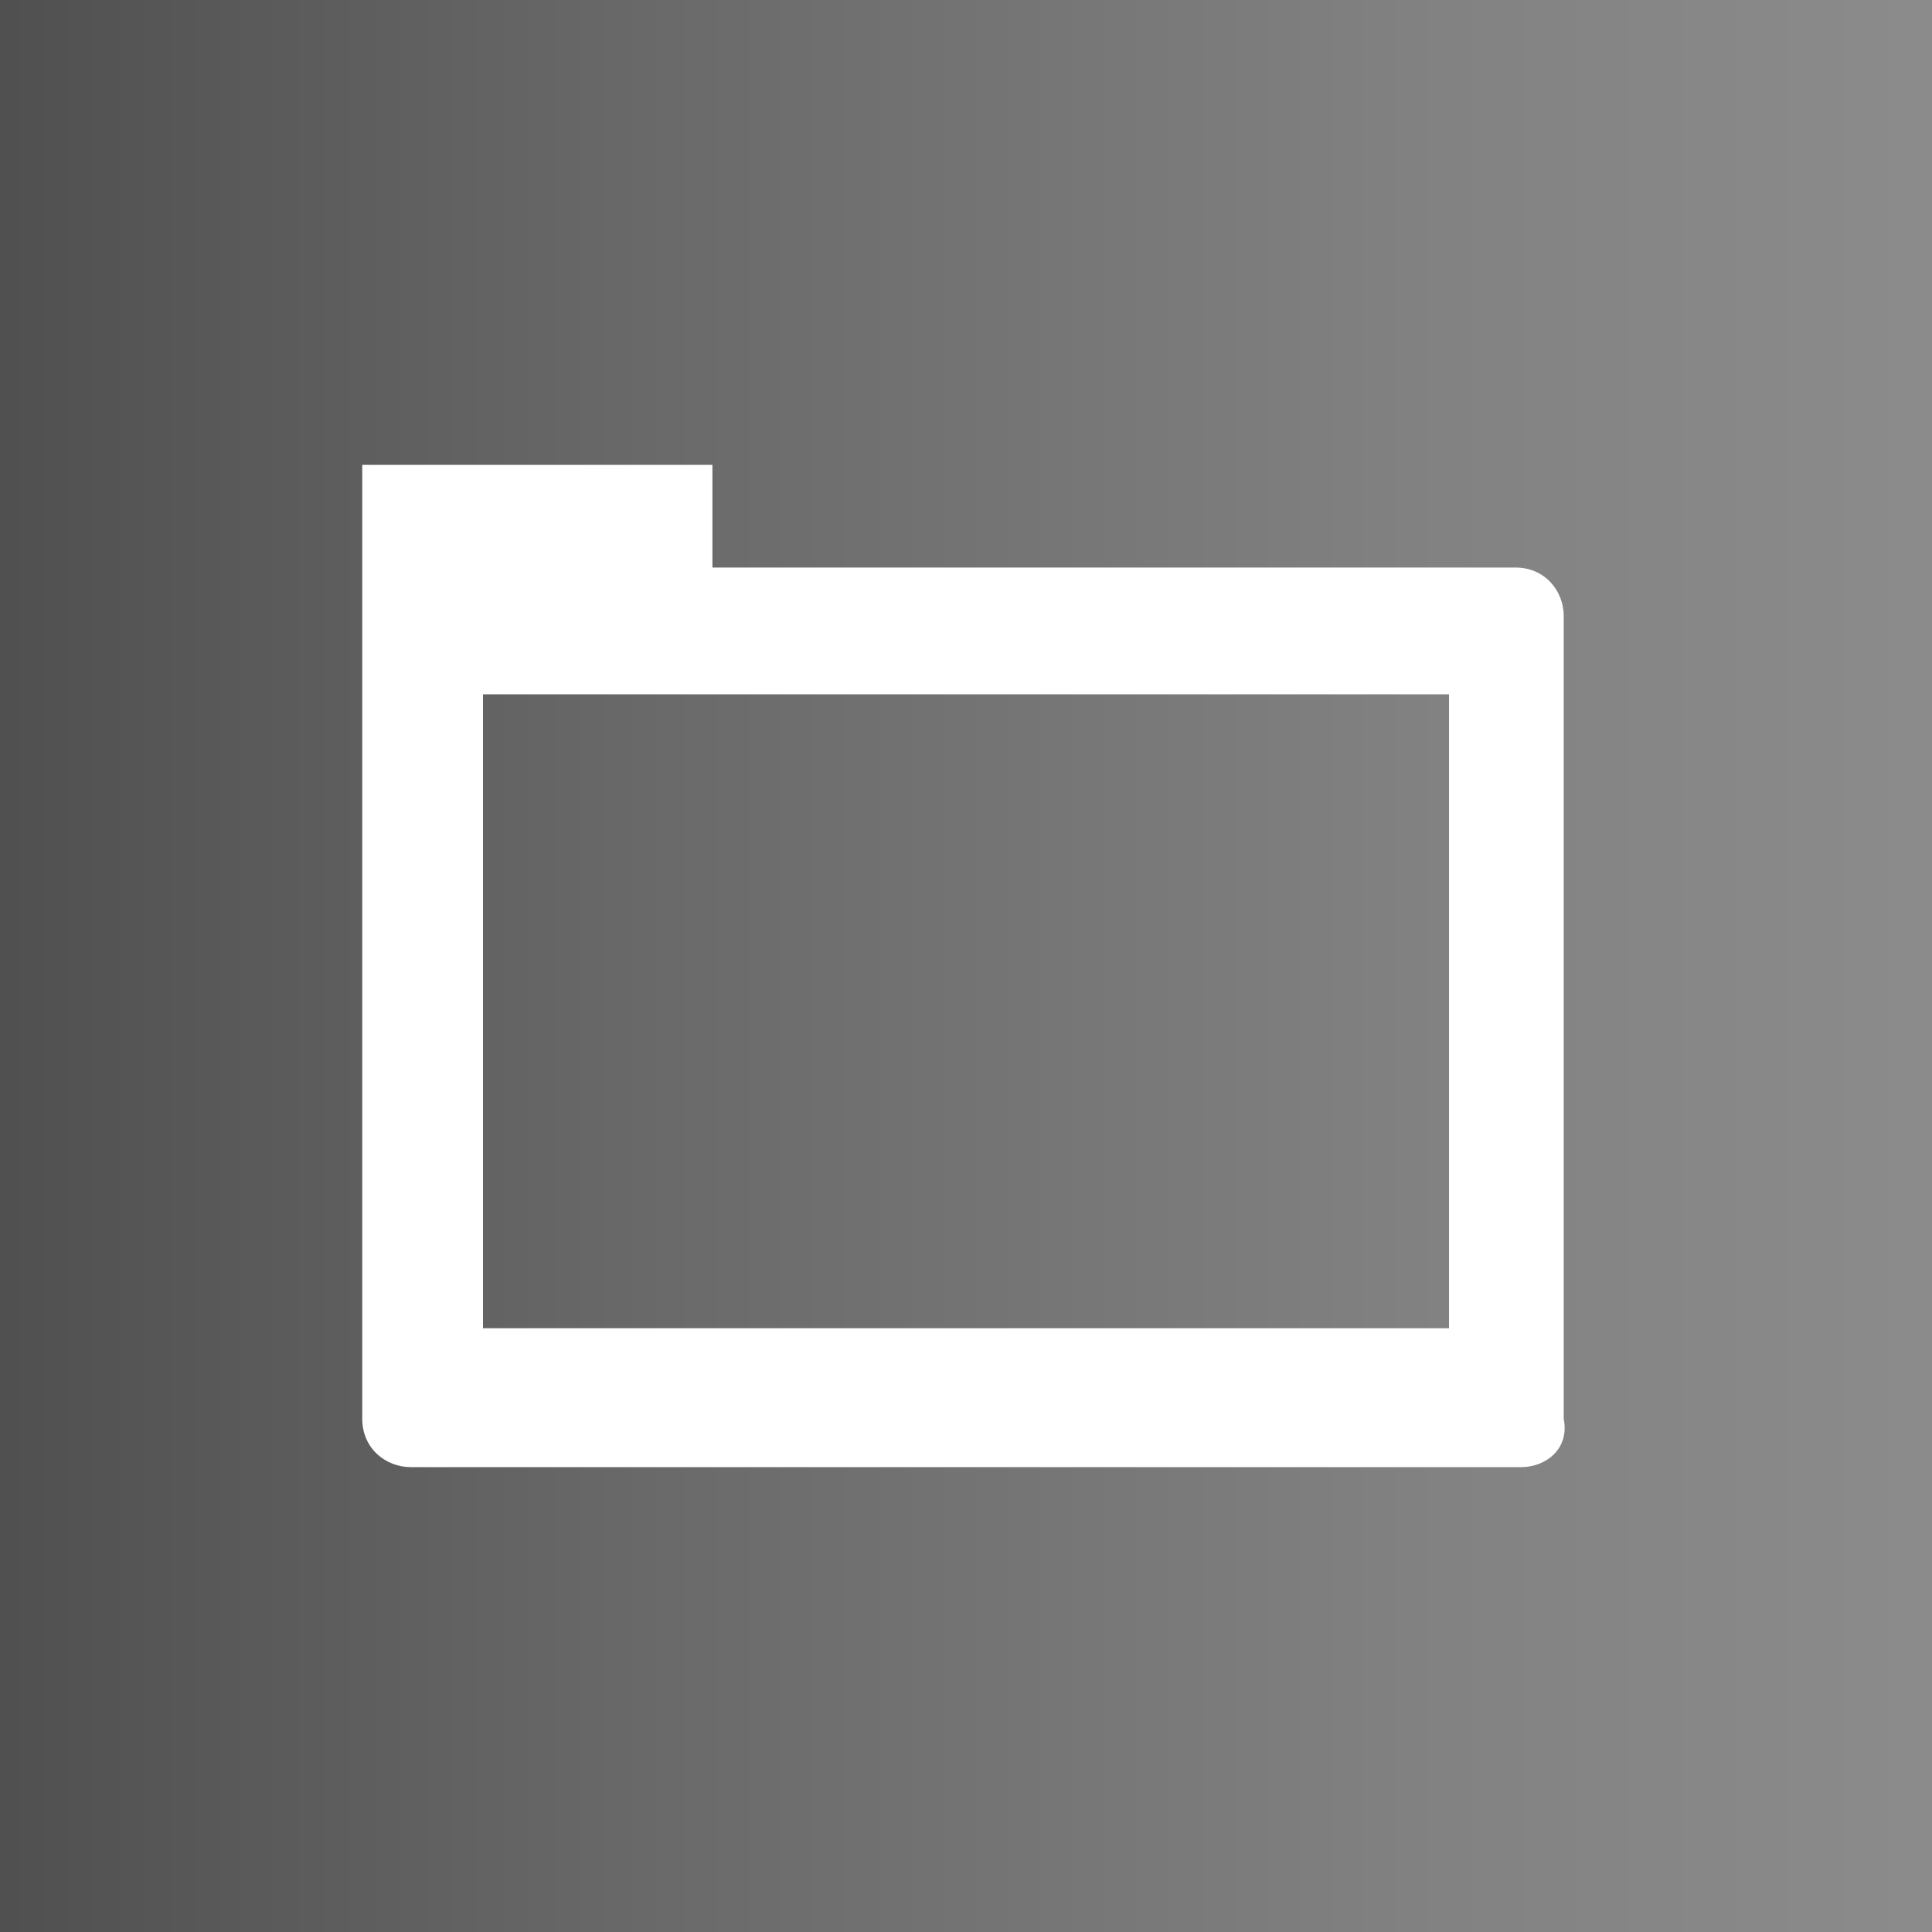
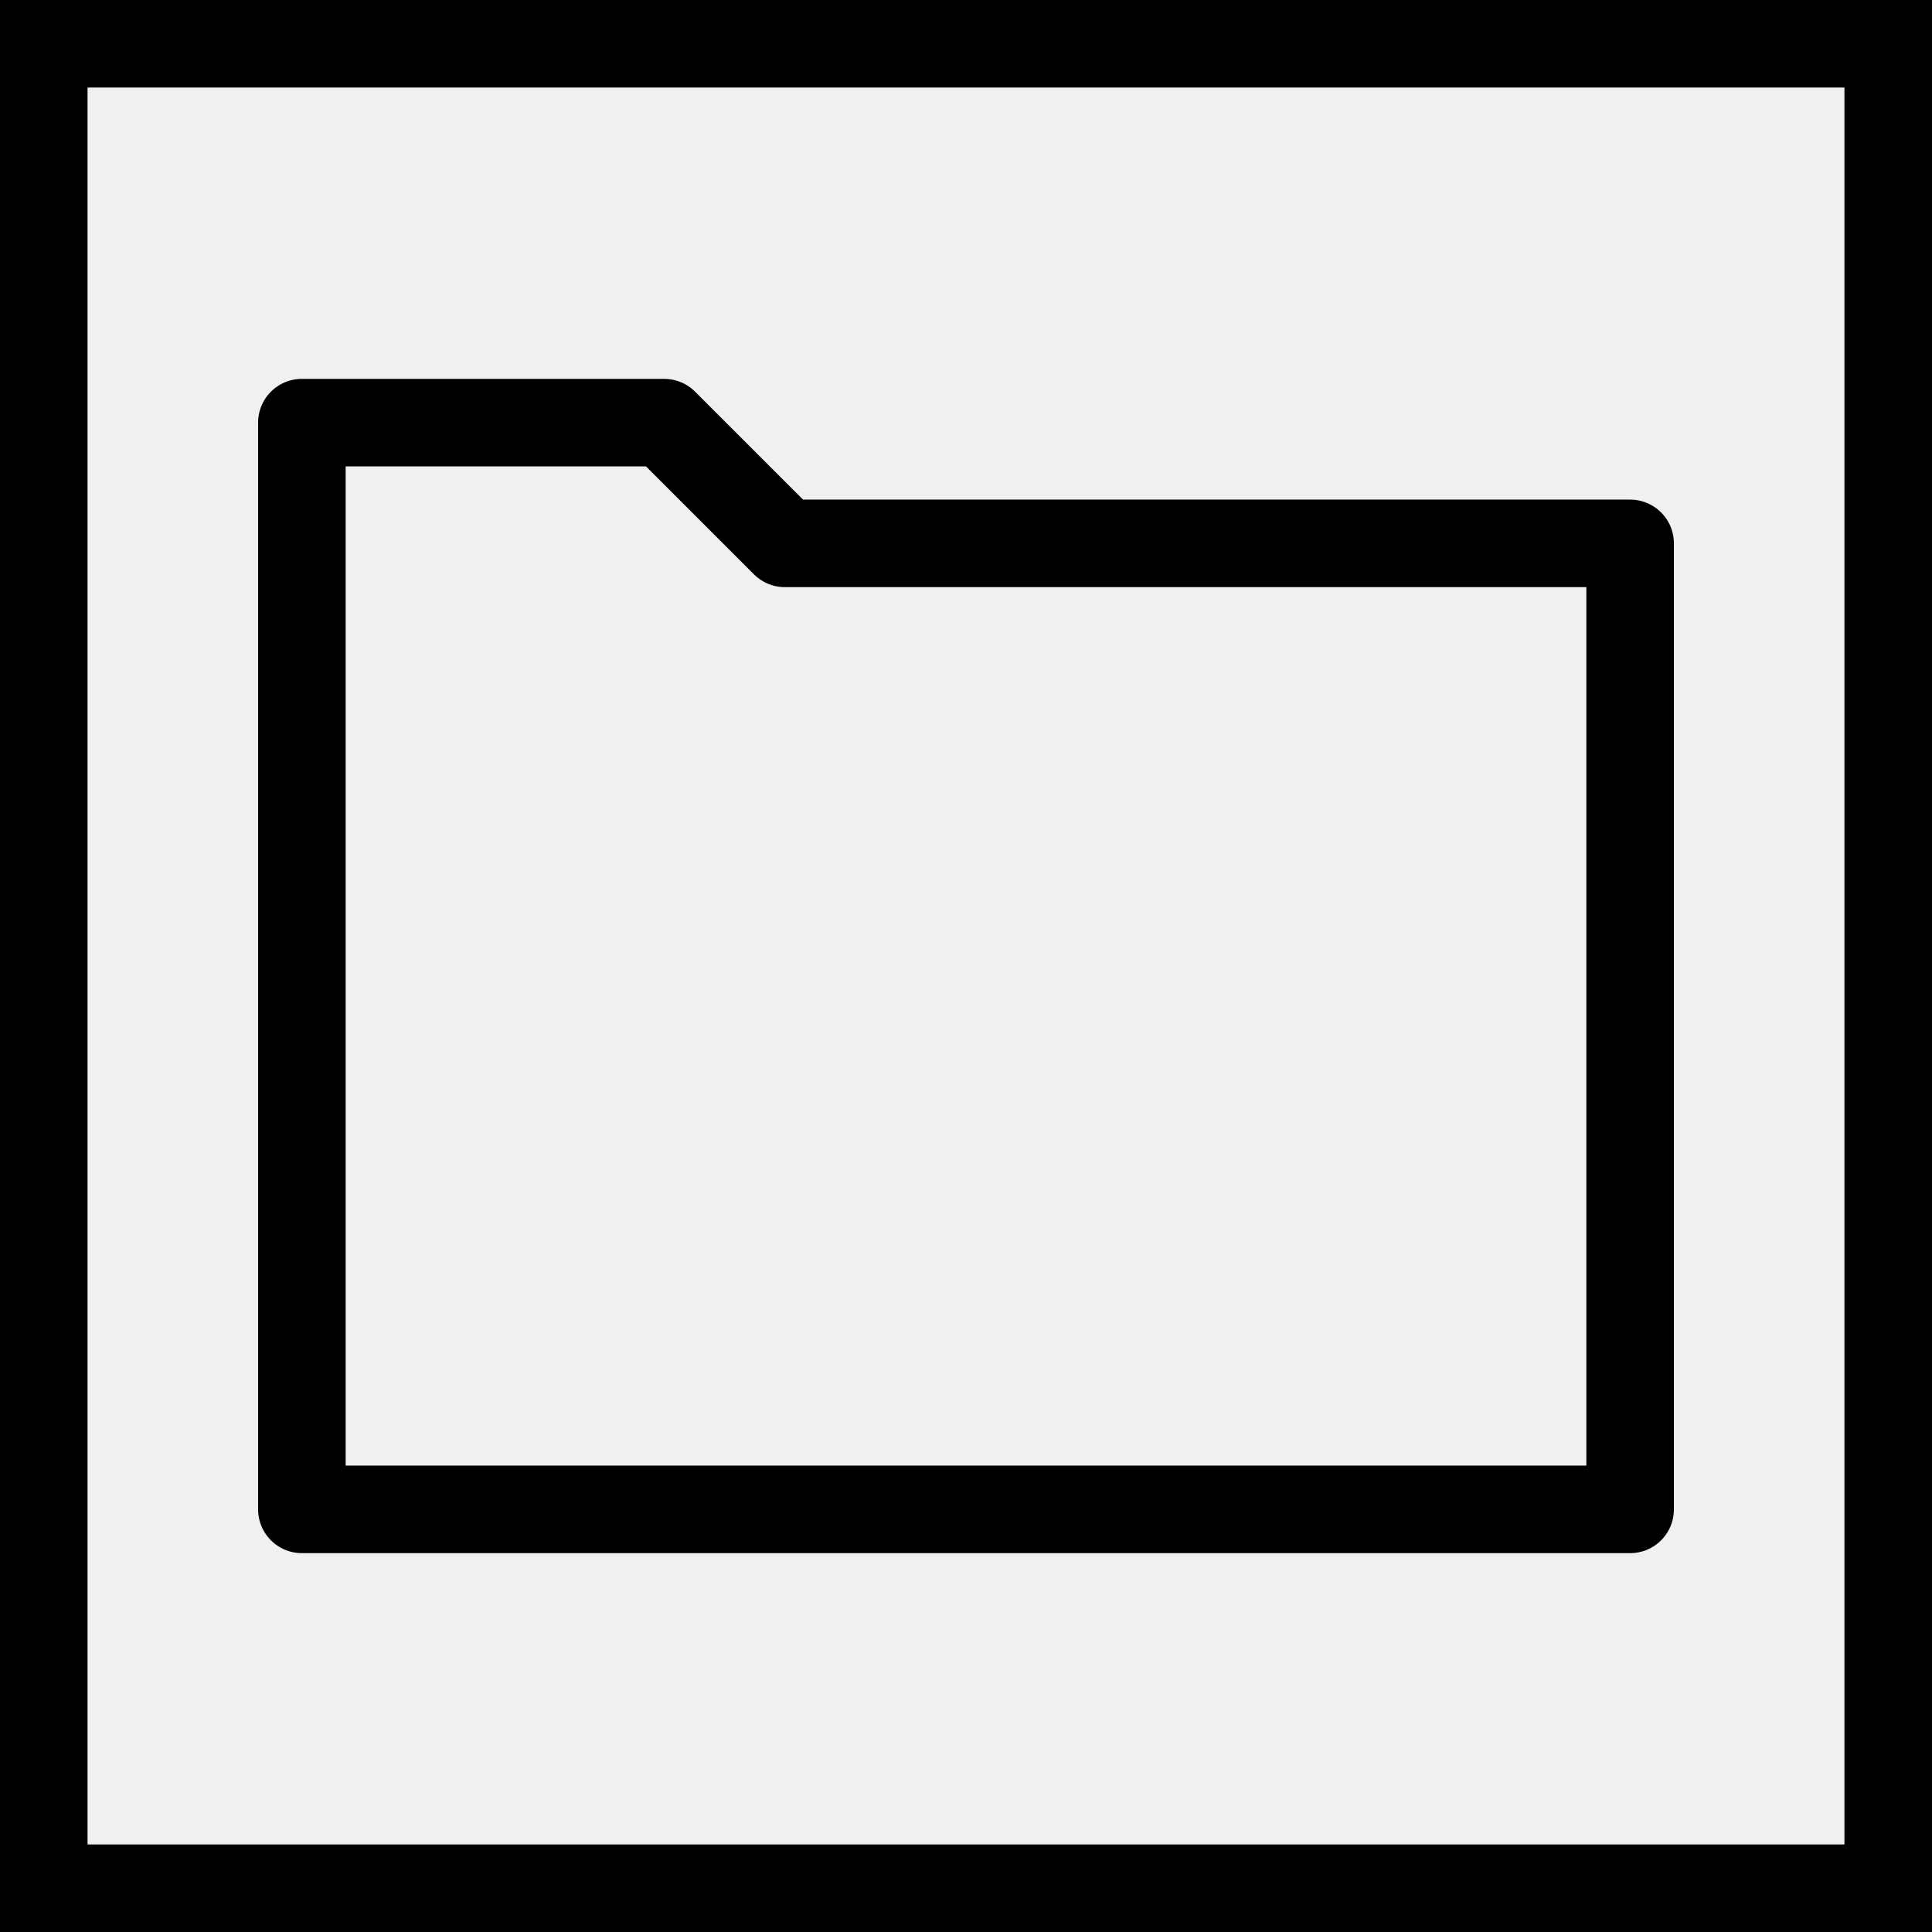
- <svg xmlns="http://www.w3.org/2000/svg" xmlns:xlink="http://www.w3.org/1999/xlink" version="1.1" id="Layer_1" x="0px" y="0px" width="32px" height="32px" viewBox="0 0 32 32" enable-background="new 0 0 32 32" xml:space="preserve">
-   <g>
-     <defs>
-       <rect id="SVGID_1_" width="32" height="32" />
-     </defs>
-     <clipPath id="SVGID_2_">
-       <use xlink:href="#SVGID_1_" overflow="visible" />
-     </clipPath>
-     <linearGradient id="SVGID_3_" gradientUnits="userSpaceOnUse" x1="-121.094" y1="162.438" x2="-120.094" y2="162.438" gradientTransform="matrix(32 0 0 -32 3875 5214)">
-       <stop offset="0" style="stop-color:#505050" />
-       <stop offset="7.292820e-03" style="stop-color:#505050" />
-       <stop offset="0.348" style="stop-color:#6A6A6A" />
-       <stop offset="0.746" style="stop-color:#828282" />
-       <stop offset="0.991" style="stop-color:#8B8B8B" />
-       <stop offset="1" style="stop-color:#8B8B8B" />
-     </linearGradient>
-     <rect clip-path="url(#SVGID_2_)" fill="url(#SVGID_3_)" width="32" height="32" />
-   </g>
-   <g>
-     <defs>
-       <rect id="SVGID_4_" width="32" height="32" />
-     </defs>
-     <clipPath id="SVGID_5_">
-       <use xlink:href="#SVGID_4_" overflow="visible" />
-     </clipPath>
-     <path clip-path="url(#SVGID_5_)" fill="#FFFFFF" d="M8,22h16V11.5H8V22z M25.2,24.3H6.8C6.4,24.3,6,24,6,23.5V7.7h5.8v1.7h13.3   c0.5,0,0.8,0.4,0.8,0.8v13.3C26,24,25.6,24.3,25.2,24.3" />
-   </g>
+ <svg xmlns="http://www.w3.org/2000/svg" id="cat-pg" x="0px" y="0px" width="32px" height="32px" viewBox="0 0 32 32" enable-background="new 0 0 32 32">
+   <defs>
+     <style>.cls-1{fill:none;stroke:#000;stroke-linejoin:round;stroke-width:1.45px;}</style>
+   </defs>
+   <path d="M30.55,1.45v29.1H1.45V1.45h29.1M32,0H0V32H32V0Z" />
+   <polygon class="cls-1" points="19.04 9 13 9 11 7 5 7 5 9 5 25 27 25 27 9 19.04 9" />
</svg>
